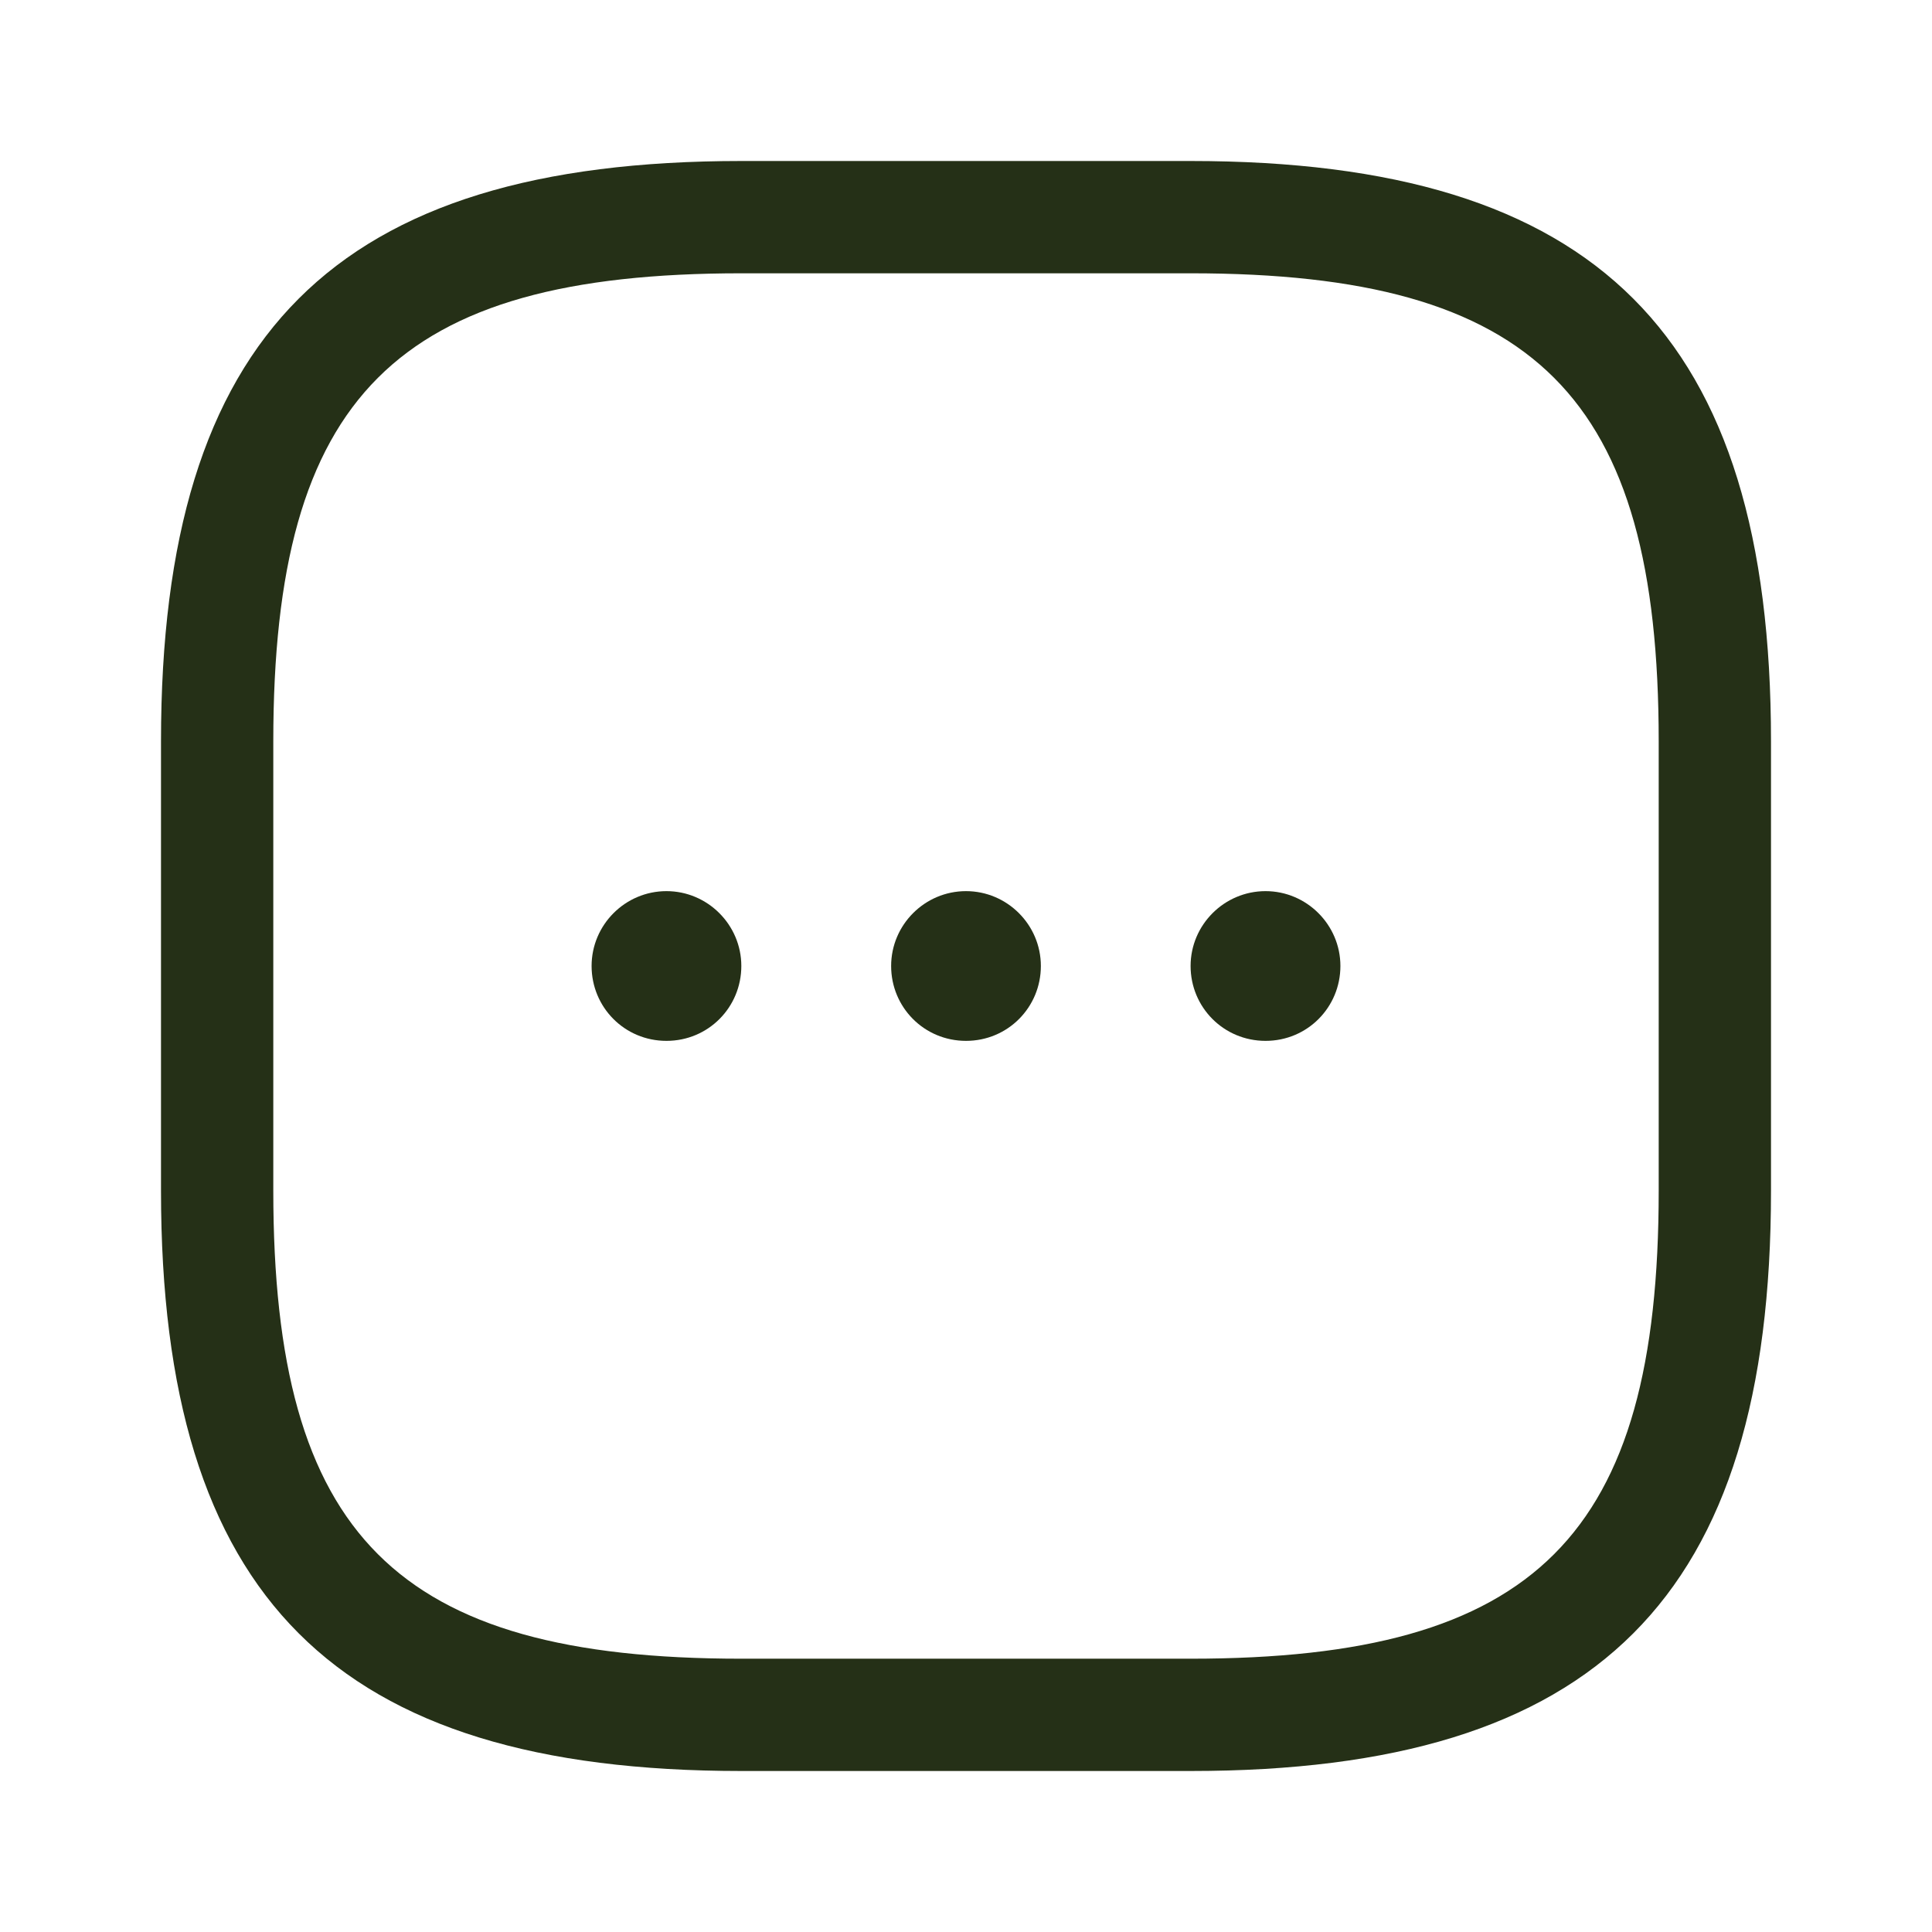
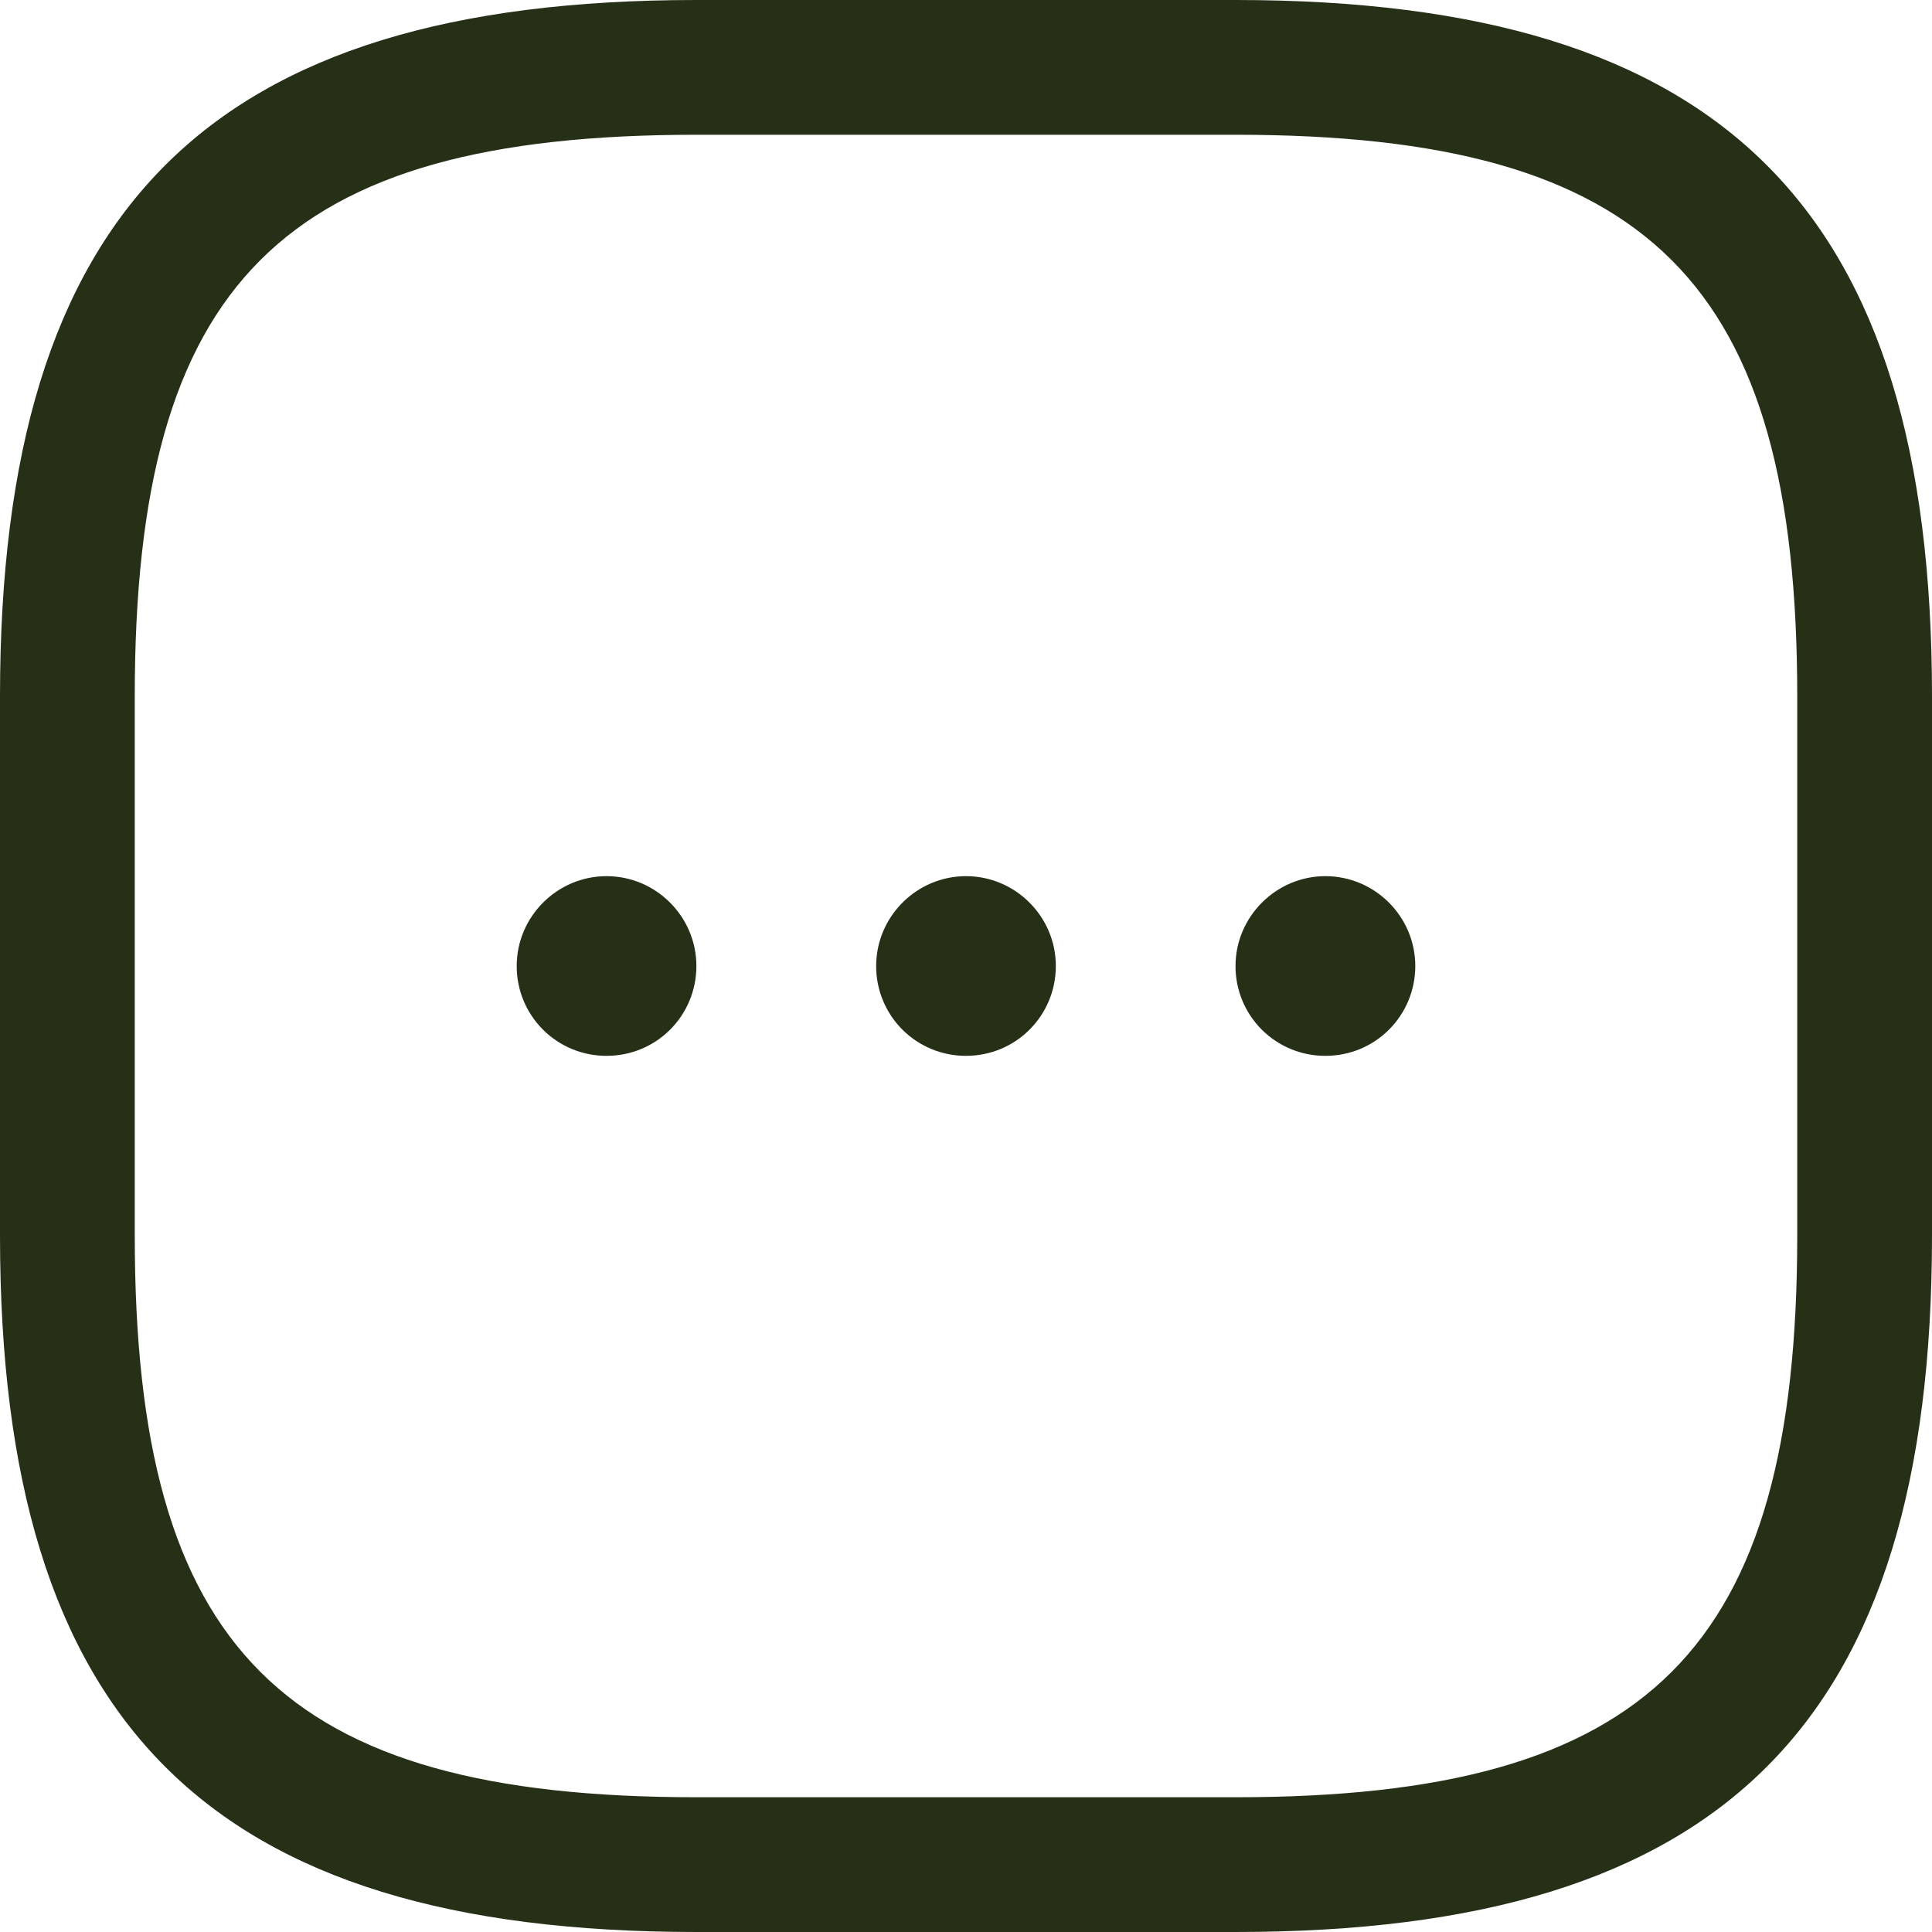
- <svg xmlns="http://www.w3.org/2000/svg" width="24" height="24" viewBox="0 0 24 24" fill="none">
-   <path d="M14.791 22H9.209C4.158 22 2 19.842 2 14.791V9.209C2 4.158 4.158 2 9.209 2H14.791C19.842 2 22 4.158 22 9.209V14.791C22 19.842 19.842 22 14.791 22ZM9.209 3.395C4.921 3.395 3.395 4.921 3.395 9.209V14.791C3.395 19.079 4.921 20.605 9.209 20.605H14.791C19.079 20.605 20.605 19.079 20.605 14.791V9.209C20.605 4.921 19.079 3.395 14.791 3.395H9.209Z" fill="#253017" />
-   <path d="M12 12.93C11.479 12.93 11.07 12.512 11.07 12C11.07 11.488 11.488 11.07 12 11.07C12.512 11.07 12.93 11.488 12.93 12C12.93 12.512 12.521 12.93 12 12.93Z" fill="#253017" />
-   <path d="M15.721 12.93C15.2 12.93 14.79 12.512 14.79 12C14.79 11.488 15.209 11.07 15.721 11.07C16.232 11.07 16.651 11.488 16.651 12C16.651 12.512 16.242 12.93 15.721 12.93Z" fill="#253017" />
-   <path d="M8.279 12.93C7.758 12.93 7.349 12.512 7.349 12C7.349 11.488 7.767 11.07 8.279 11.07C8.79 11.07 9.209 11.488 9.209 12C9.209 12.512 8.8 12.93 8.279 12.93Z" fill="#253017" />
+ <svg xmlns="http://www.w3.org/2000/svg" width="20" height="20" fill="none">
+   <path fill="#253017" d="M12.79 20H7.21C2.157 20 0 17.842 0 12.79V7.21C0 2.157 2.158 0 7.21 0h5.58C17.843 0 20 2.158 20 7.21v5.58c0 5.052-2.158 7.21-7.21 7.21M7.21 1.395c-4.29 0-5.815 1.526-5.815 5.814v5.582c0 4.288 1.526 5.814 5.814 5.814h5.582c4.288 0 5.814-1.526 5.814-5.814V7.209c0-4.288-1.526-5.814-5.814-5.814z" />
+   <path fill="#253017" d="M10 10.93a.927.927 0 0 1-.93-.93c0-.511.418-.93.93-.93s.93.419.93.93-.41.93-.93.93M13.72 10.93a.927.927 0 0 1-.93-.93c0-.511.42-.93.93-.93.513 0 .931.419.931.93s-.41.93-.93.93M6.28 10.93a.927.927 0 0 1-.931-.93c0-.511.418-.93.93-.93s.93.419.93.93-.409.93-.93.93" />
</svg>
